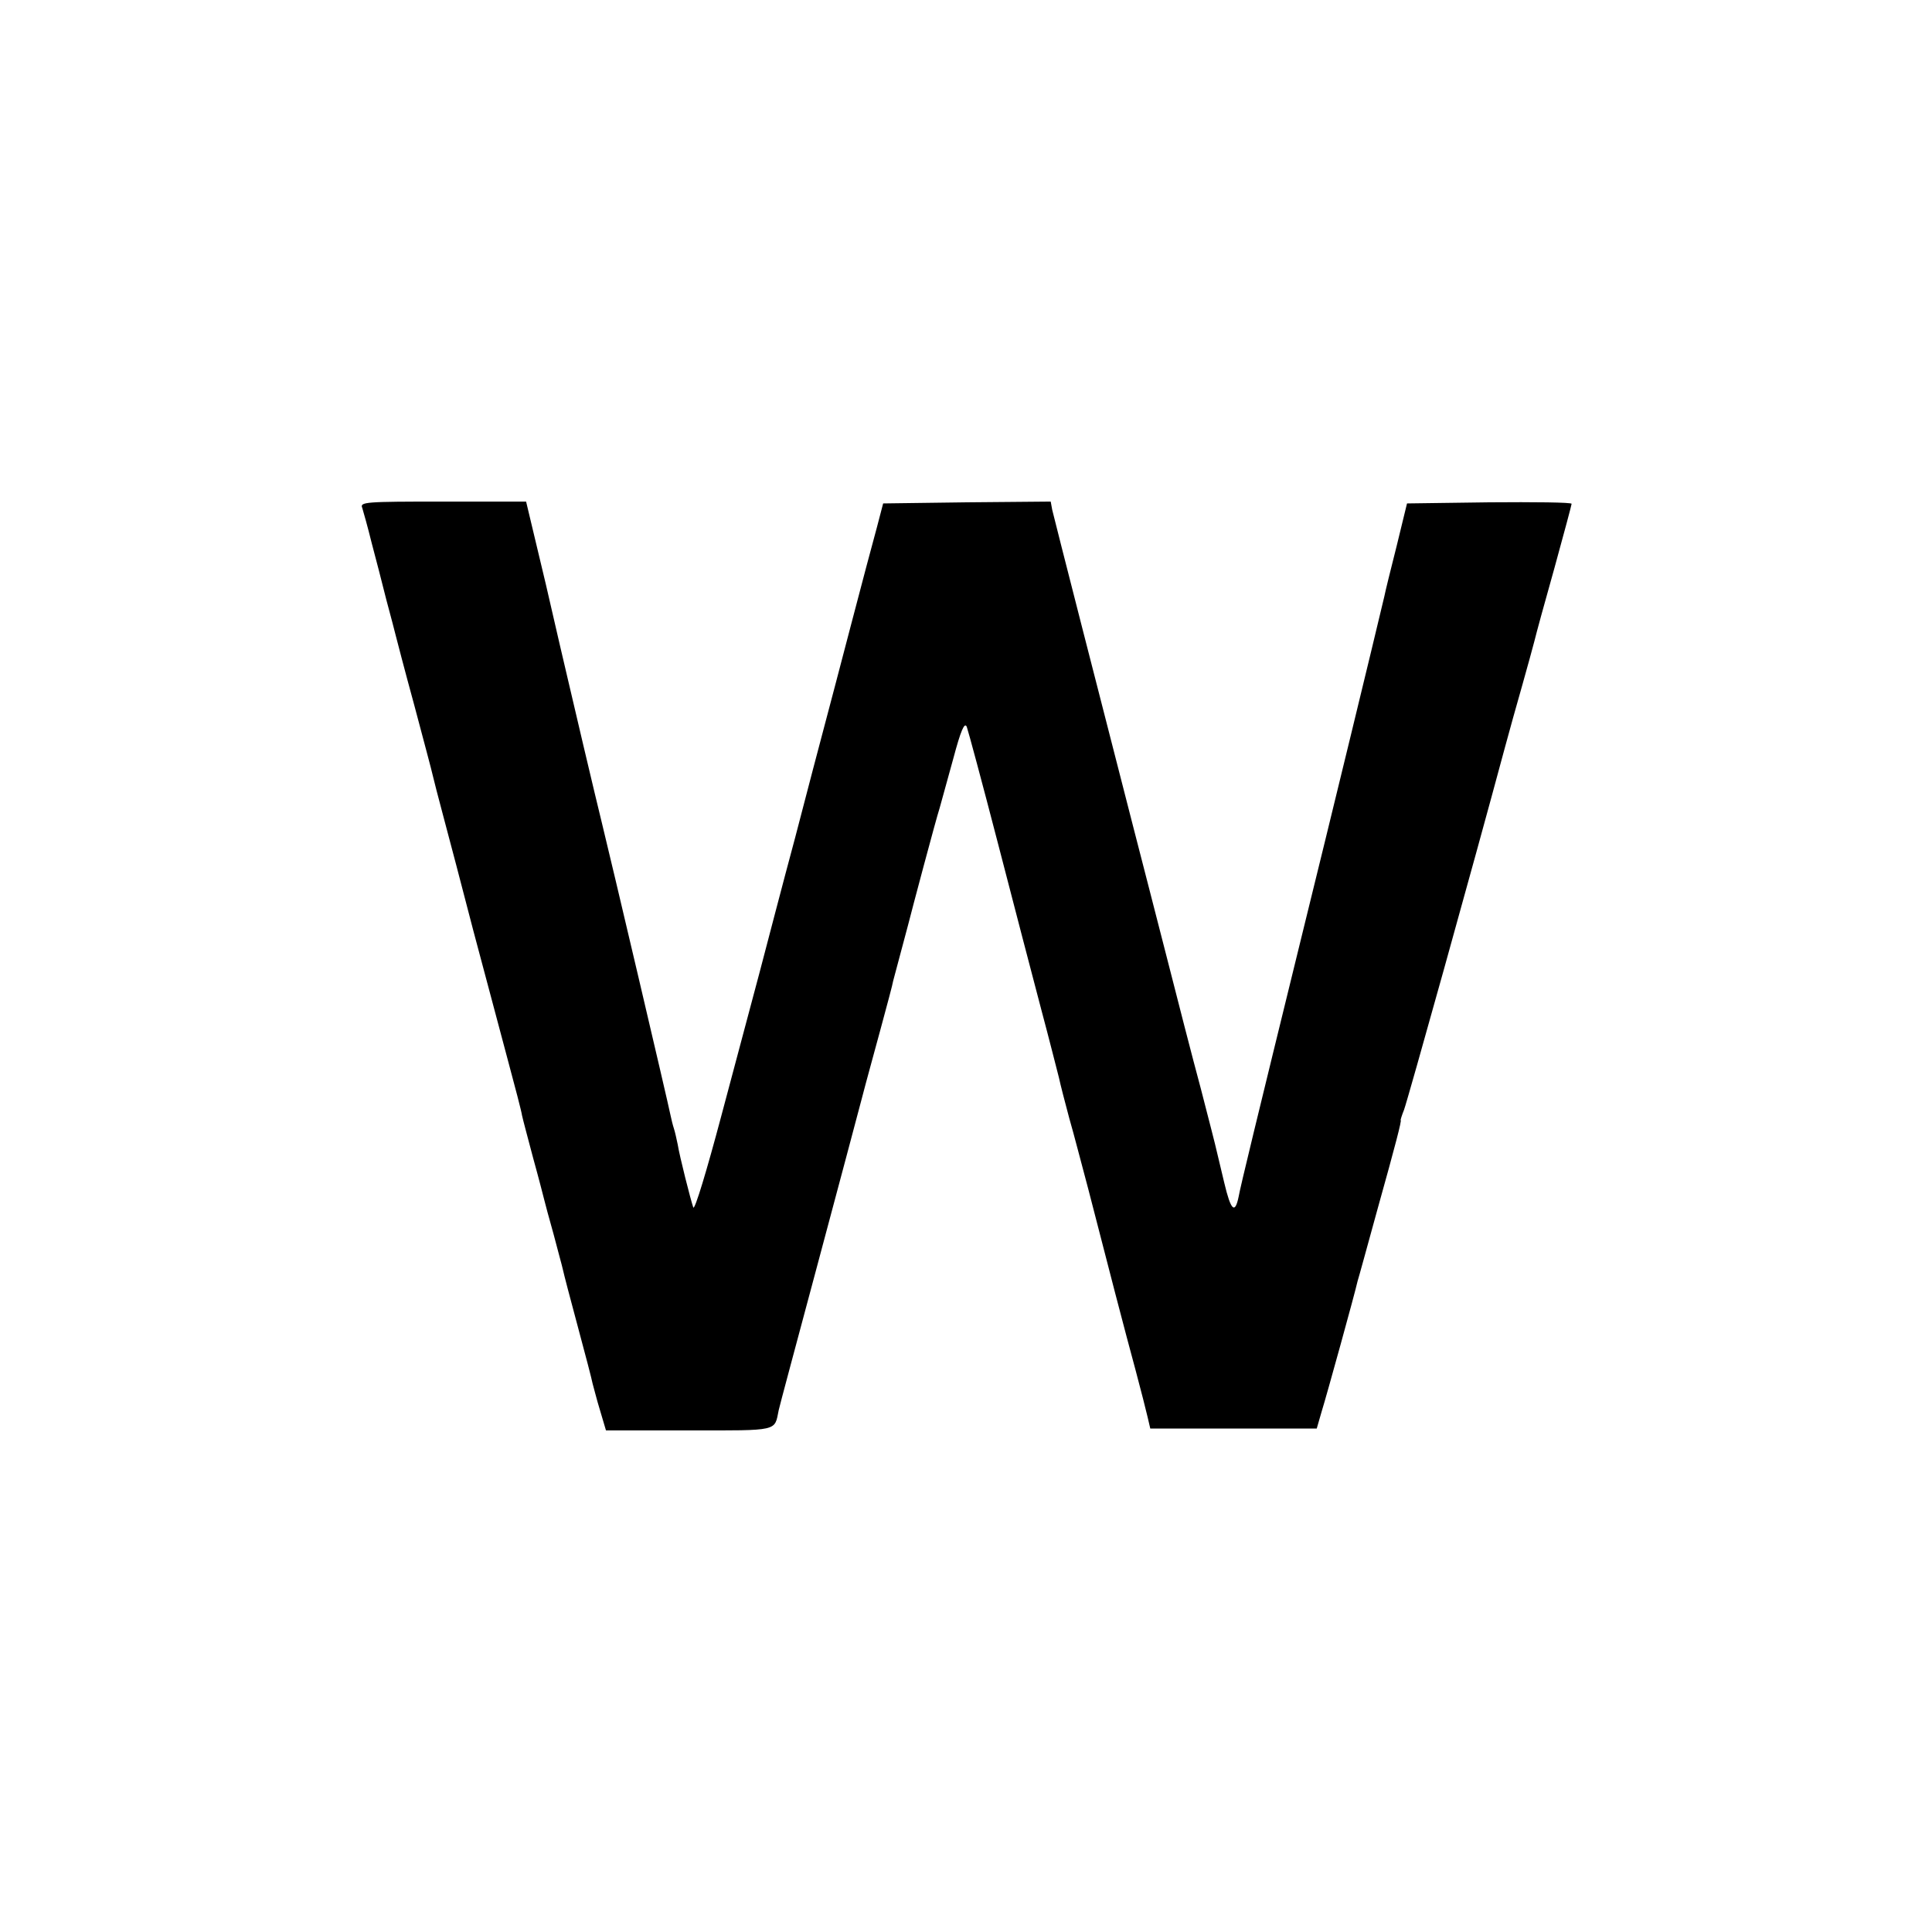
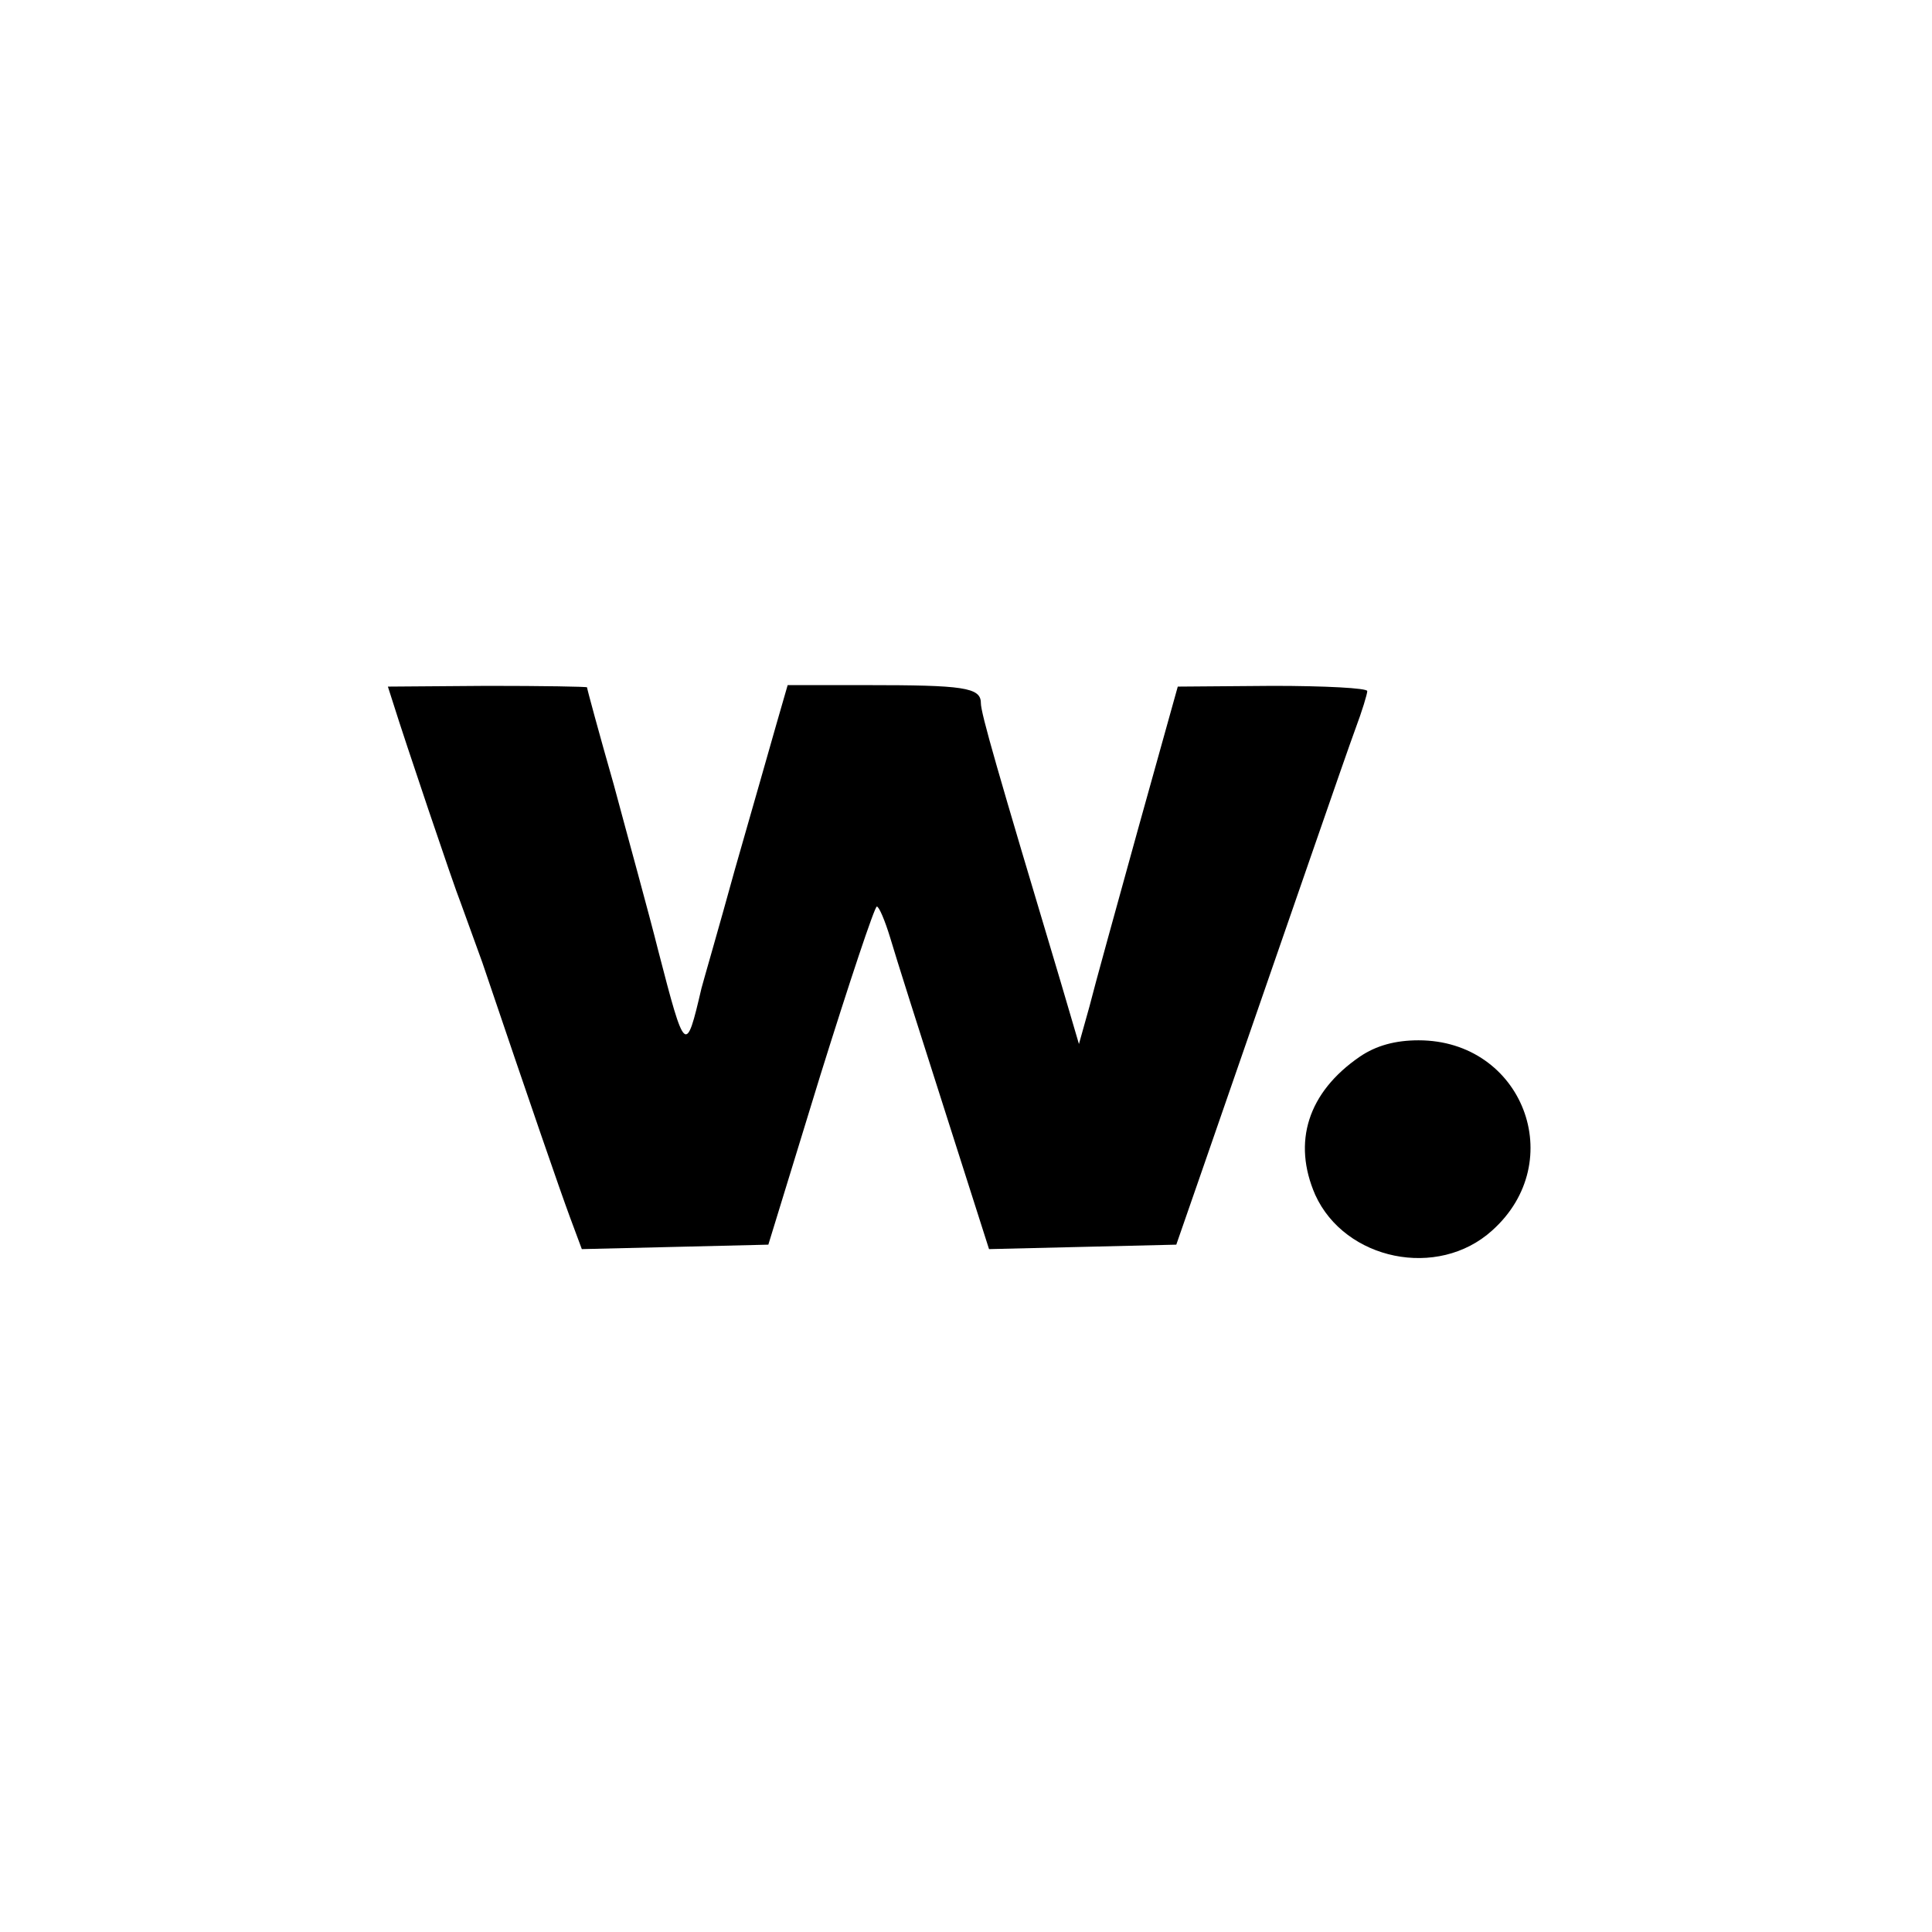
- <svg xmlns="http://www.w3.org/2000/svg" version="1.0" width="520pt" height="520pt" viewBox="0 0 520 520" preserveAspectRatio="xMidYMid meet">
-   <g transform="translate(0,520) scale(0.1,-0.1)" fill="#000000" stroke="none">
-     <path d="M975 3833 c3 -10 15 -52 25 -93 11 -41 29 -111 40 -155 12 -44 23 -87 25 -95 2 -8 24 -93 50 -188 25 -94 48 -180 50 -190 2 -9 15 -60 29 -112 14 -52 50 -189 80 -305 31 -115 72 -271 92 -345 20 -74 38 -143 39 -152 2 -10 16 -62 30 -115 15 -54 28 -105 30 -113 2 -8 13 -50 25 -92 11 -43 23 -85 25 -95 2 -10 20 -79 40 -153 20 -74 38 -143 40 -154 3 -10 11 -43 20 -72 l16 -54 224 0 c244 0 229 -3 241 55 1 6 48 181 104 390 56 209 110 412 120 450 10 39 33 122 50 185 17 63 33 122 34 130 2 8 11 42 20 75 9 33 18 67 20 75 9 36 76 288 85 315 5 17 21 77 37 134 20 75 30 98 36 85 4 -11 42 -152 84 -314 42 -162 94 -362 116 -445 22 -82 43 -166 48 -185 4 -19 17 -69 28 -110 12 -41 34 -127 51 -190 50 -195 101 -391 128 -490 14 -52 28 -108 32 -125 l7 -30 224 0 224 0 13 45 c14 45 90 320 97 352 3 9 27 97 54 195 49 175 65 238 62 238 -1 0 3 13 9 28 10 27 186 657 272 977 11 41 32 116 46 165 14 50 29 104 33 120 4 17 28 105 54 197 25 91 46 169 46 172 0 4 -100 5 -222 4 l-221 -3 -28 -115 c-16 -63 -31 -124 -33 -135 -30 -127 -140 -580 -225 -925 -117 -477 -163 -666 -167 -690 -10 -49 -21 -39 -39 37 -10 43 -20 83 -21 88 -1 6 -20 80 -42 165 -23 85 -64 245 -92 355 -28 110 -69 268 -90 350 -79 307 -213 831 -218 853 l-4 22 -226 -2 -225 -3 -17 -65 c-10 -36 -41 -153 -69 -260 -28 -107 -60 -229 -71 -270 -11 -41 -47 -178 -80 -305 -34 -126 -76 -288 -95 -360 -19 -71 -66 -247 -104 -390 -38 -143 -71 -253 -75 -245 -7 20 -37 138 -42 170 -3 14 -7 33 -10 42 -3 9 -7 25 -9 35 -8 40 -162 695 -185 788 -14 56 -88 370 -94 397 -3 13 -29 123 -57 246 l-53 222 -224 0 c-209 0 -224 -1 -217 -17z" />
+ <svg xmlns="http://www.w3.org/2000/svg" version="1.0" width="260pt" height="260pt" viewBox="0 0 260 260" preserveAspectRatio="xMidYMid meet">
+   <g transform="translate(0,260) scale(0.1,-0.1)" fill="#000000" stroke="none">
+     <path d="M530 1651 c13 -42 81 -244 90 -266 4 -11 17 -47 29 -80 67 -198 104 -305 118 -343 l16 -43 126 3 125 3 70 228 c39 125 73 227 76 227 3 0 11 -19 18 -42 7 -24 40 -128 73 -231 l60 -188 126 3 126 3 33 95 c128 369 194 561 208 599 9 24 16 47 16 51 0 4 -57 7 -127 7 l-128 -1 -53 -190 c-29 -105 -59 -213 -66 -241 l-14 -50 -25 85 c-85 284 -107 360 -107 374 0 21 -24 24 -153 24 l-107 0 -15 -52 c-8 -28 -33 -116 -56 -196 -22 -80 -43 -152 -45 -160 -21 -90 -22 -89 -58 50 -13 52 -41 153 -60 224 -20 70 -36 129 -36 131 0 1 -60 2 -134 2 l-134 -1 8 -25z" />
+     <path d="M1830 1178 c-70 -48 -91 -115 -60 -186 40 -88 165 -114 238 -48 104 93 41 256 -99 256 -31 0 -57 -7 -79 -22z" />
  </g>
</svg>
